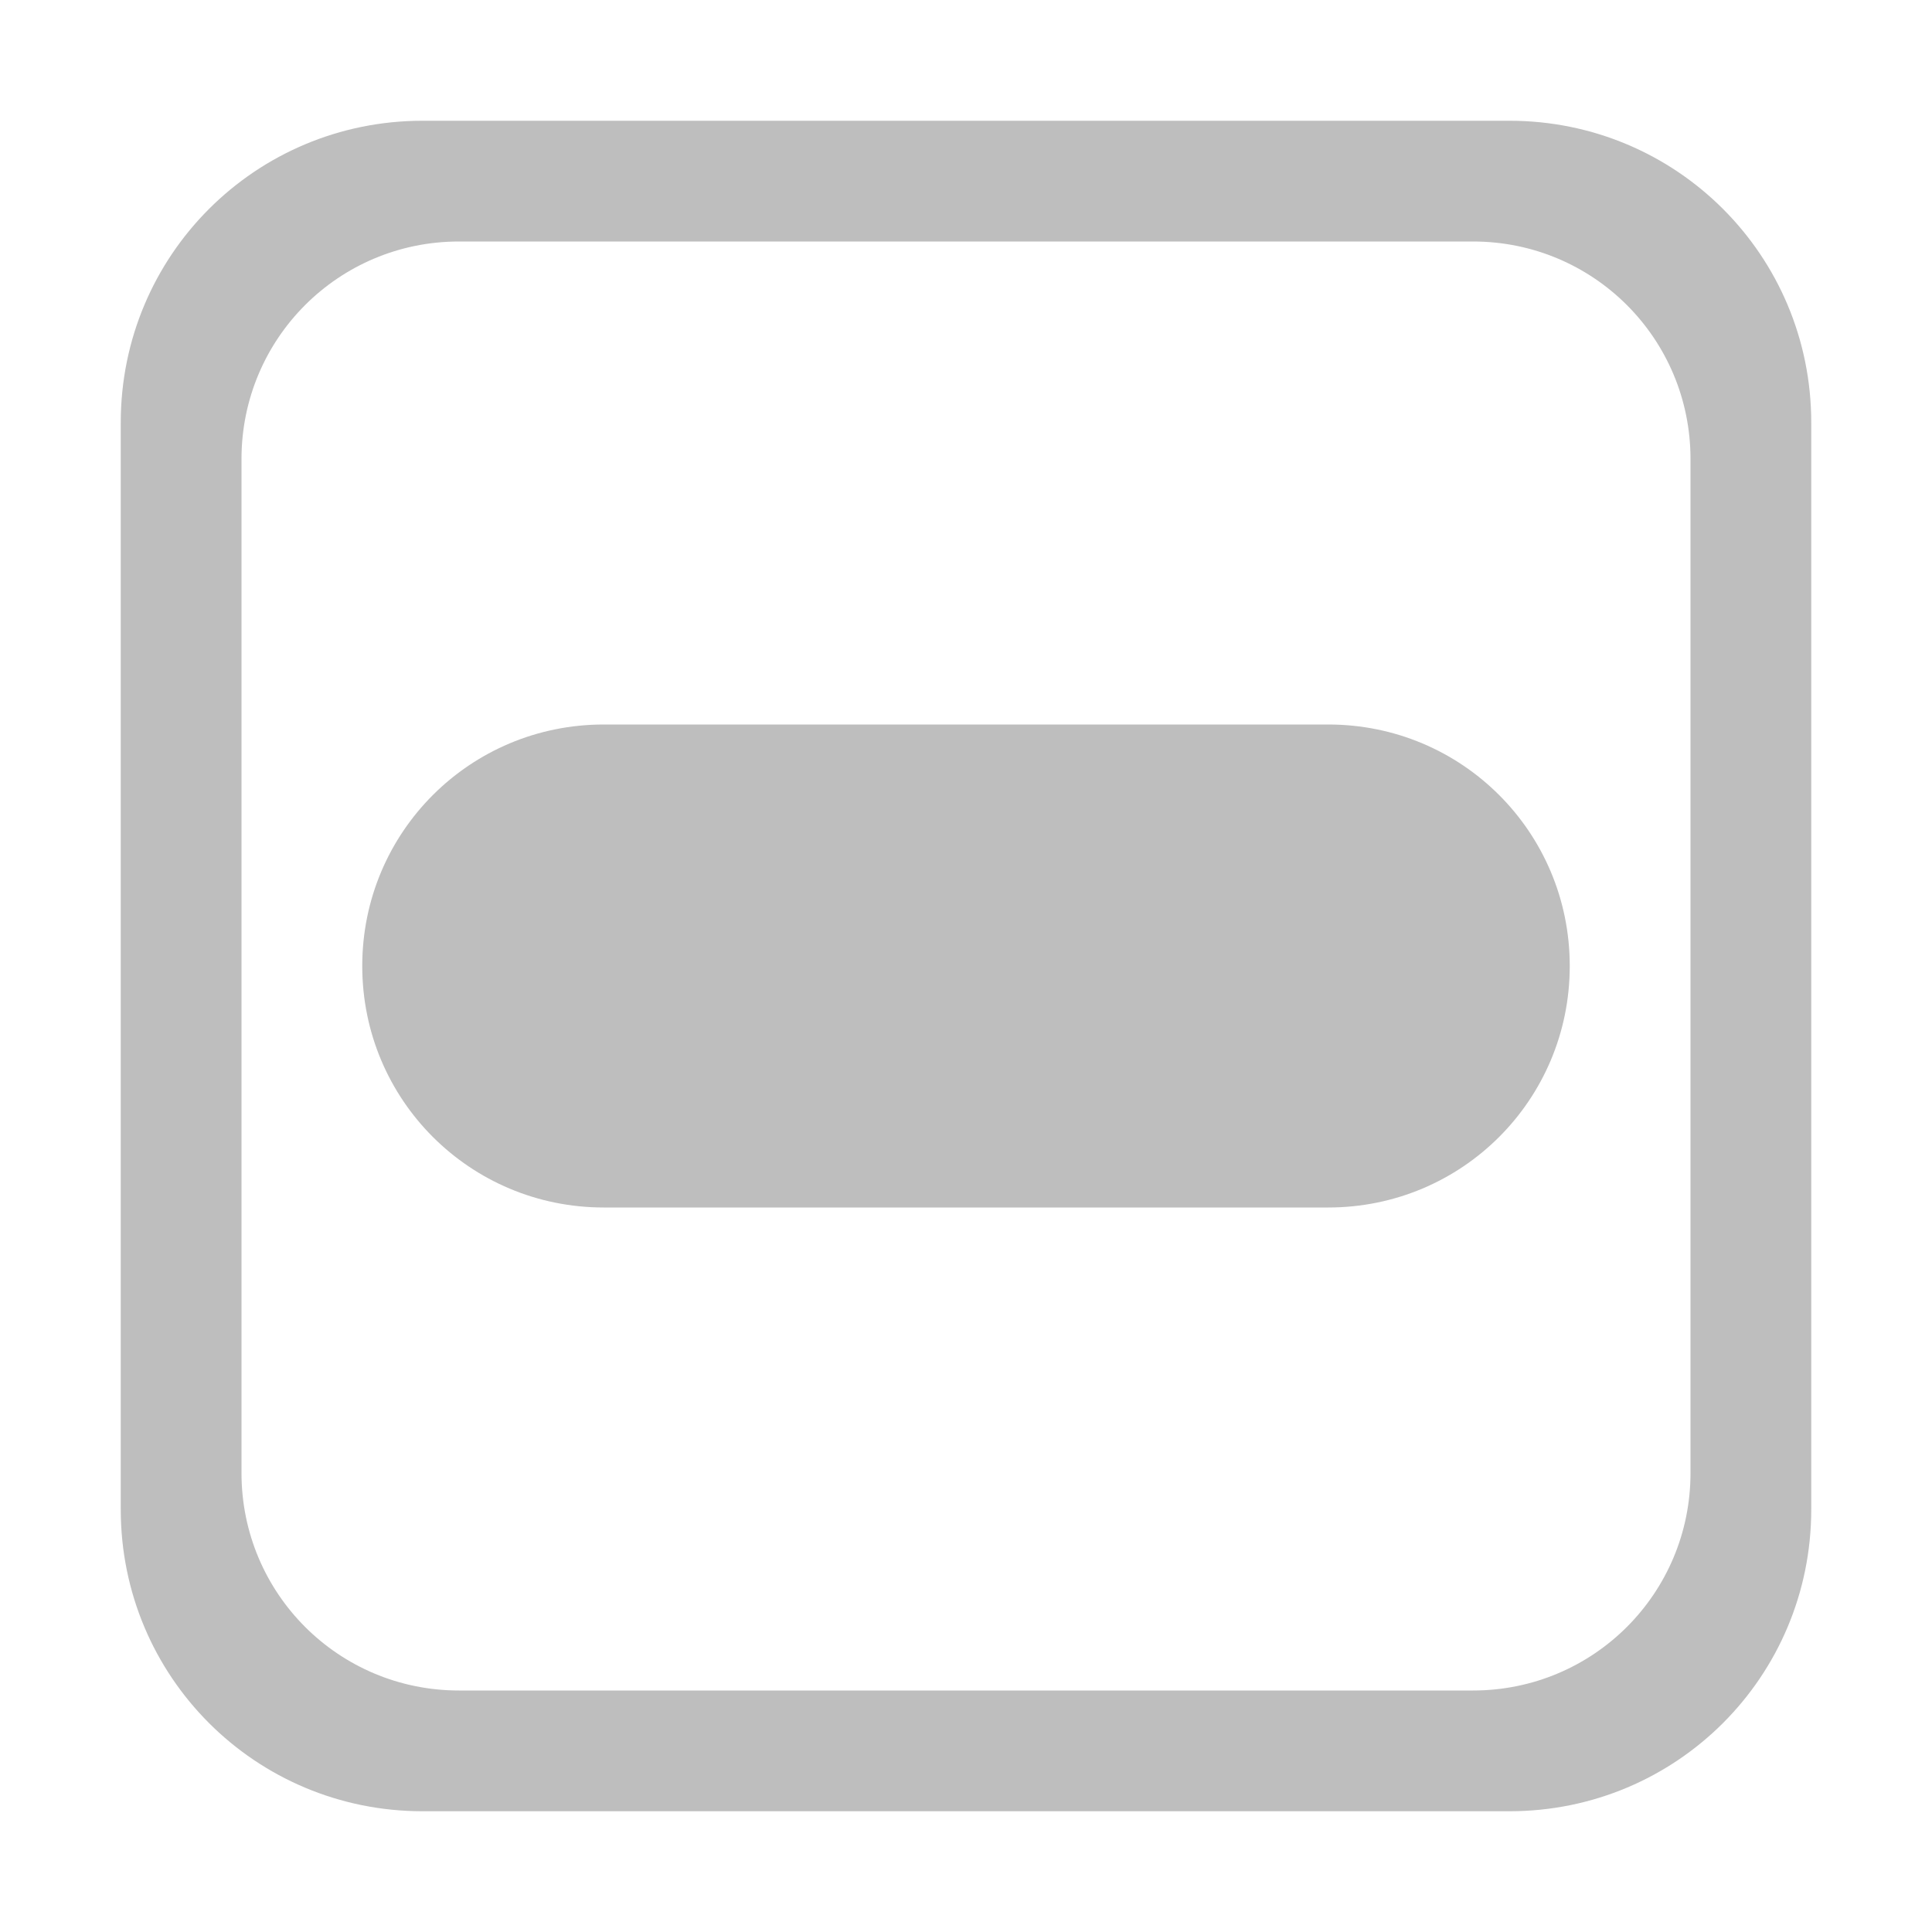
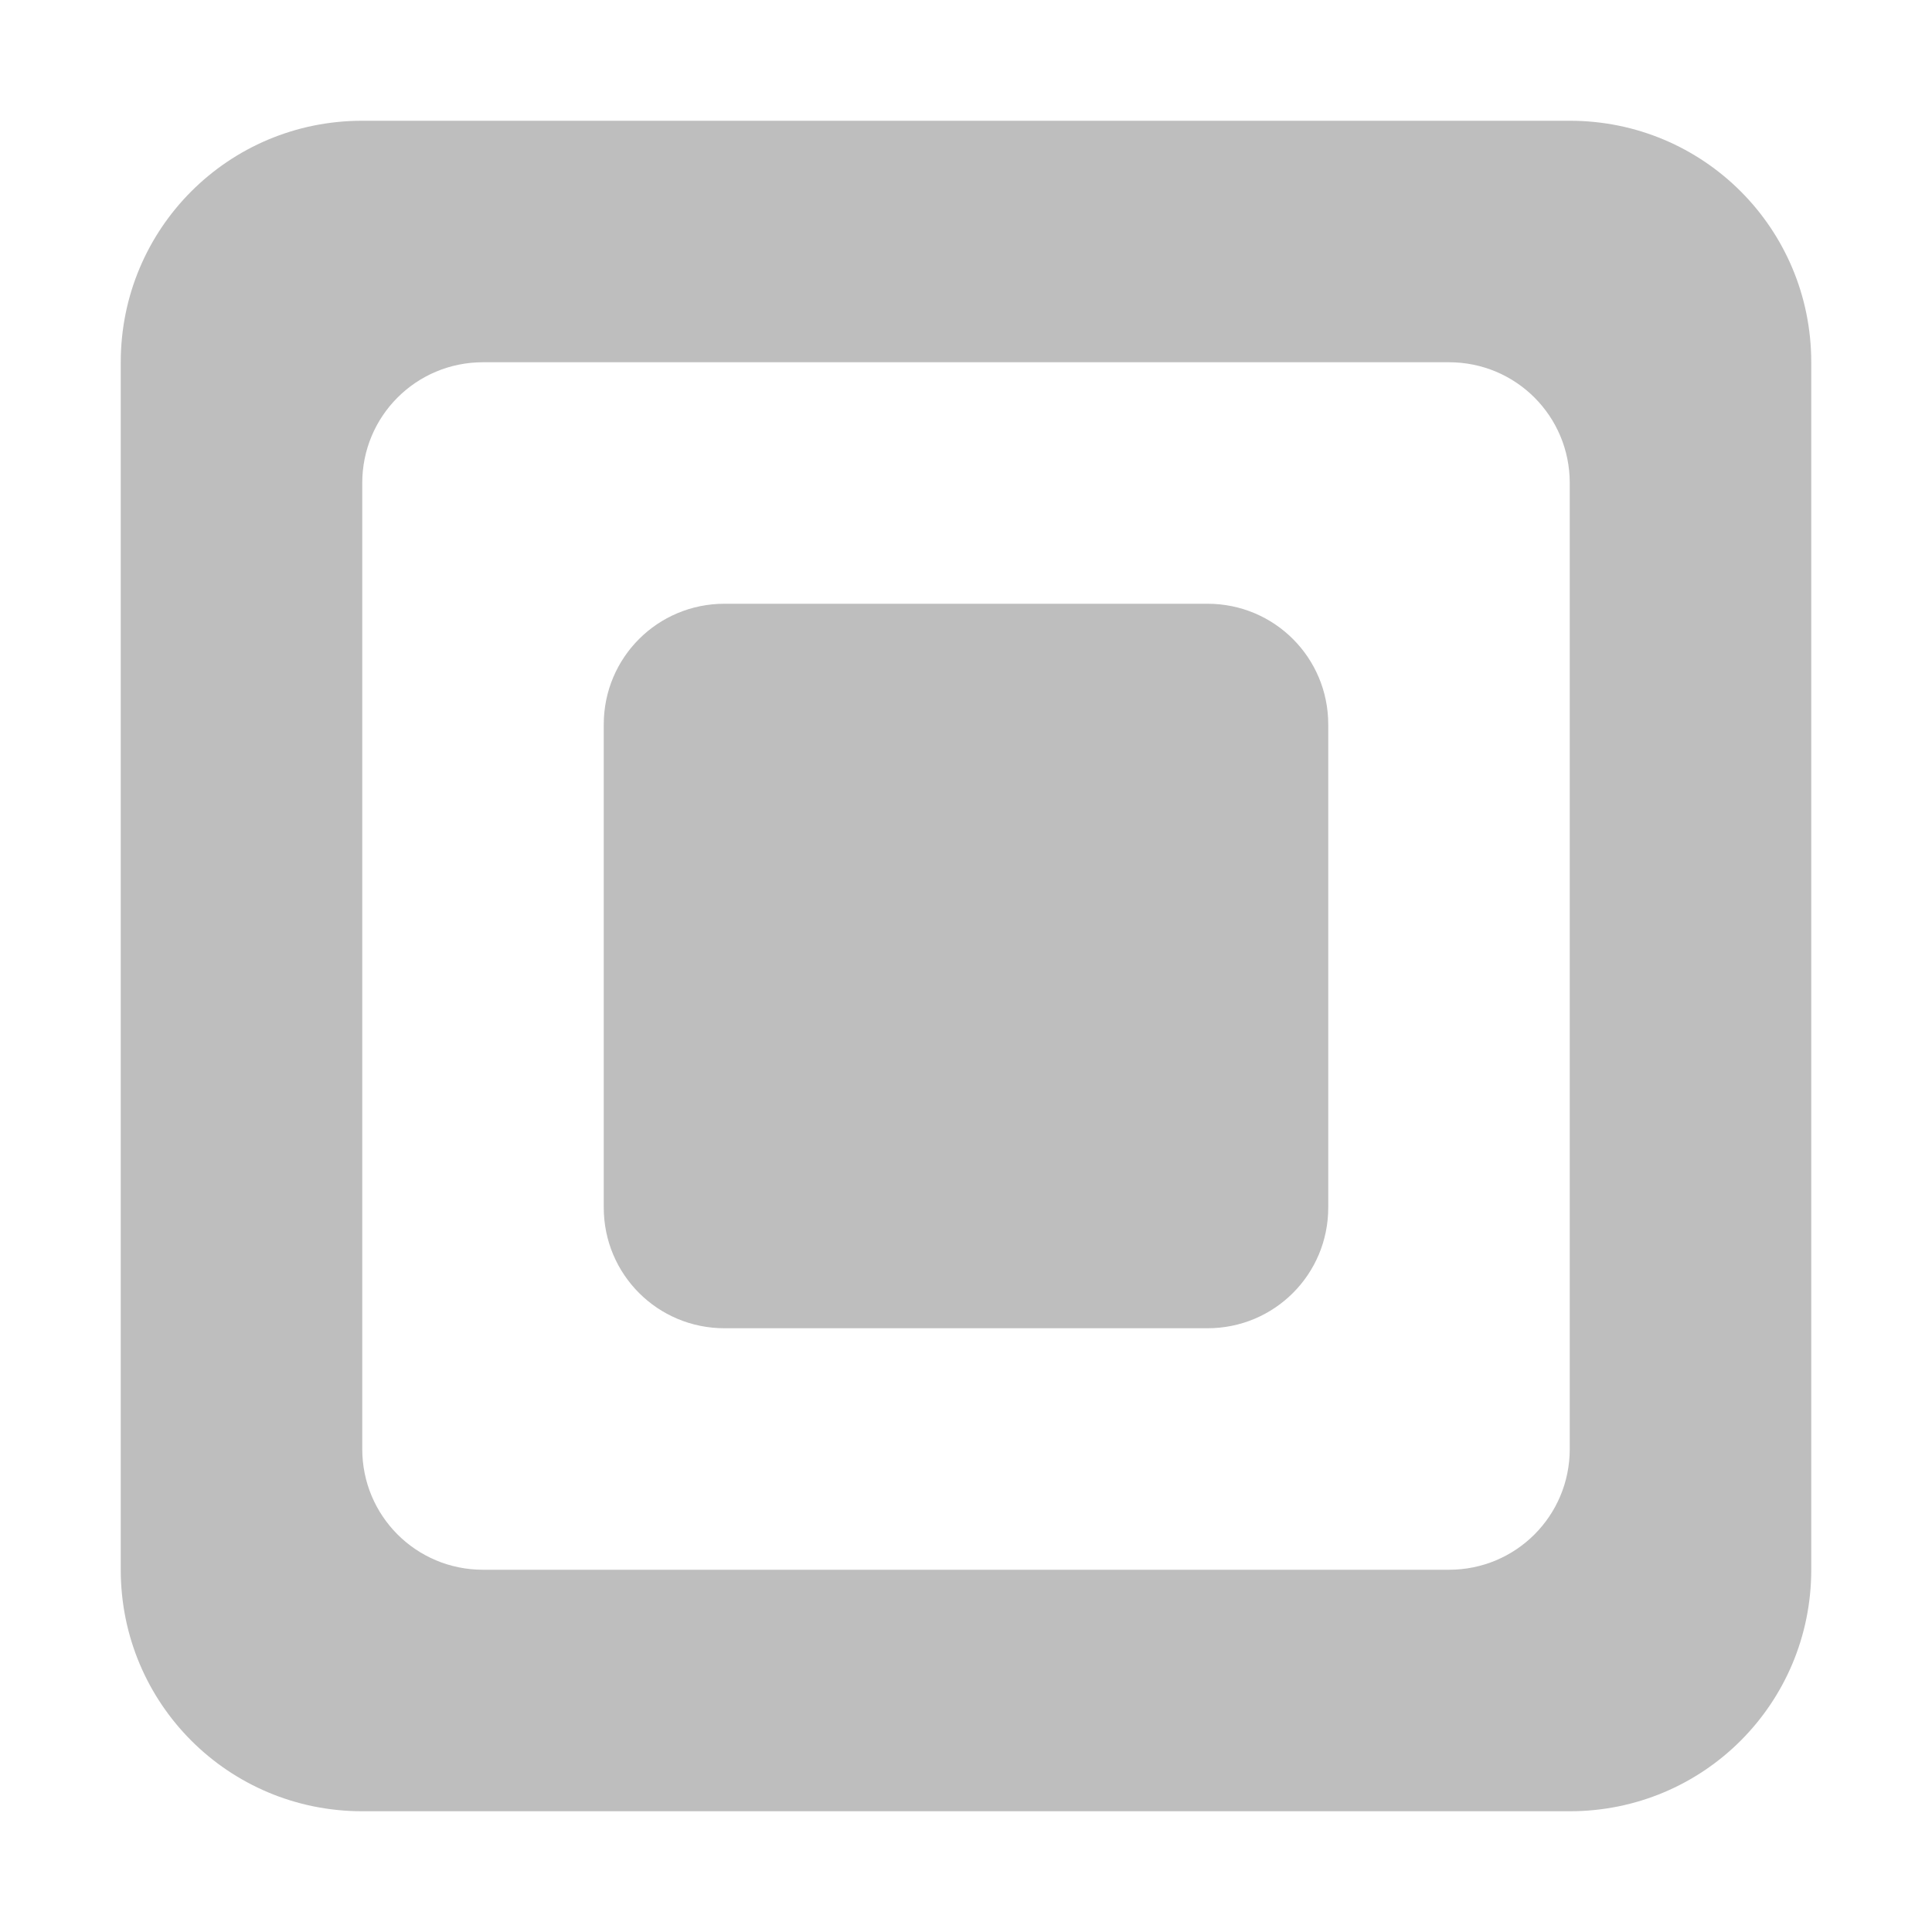
<svg xmlns="http://www.w3.org/2000/svg" width="16" height="16" version="1.1">
-   <path fill="#bebebe" d="m3.5 1c-1.385 0-2.5 1.115-2.5 2.5v9c0 1.385 1.115 2.5 2.5 2.5h9c1.385 0 2.5-1.115 2.5-2.5v-9c0-1.385-1.115-2.5-2.5-2.5h-9zm.301 1h8.398c.997 0 1.801.804 1.801 1.801v8.398c0 .997-.804 1.801-1.801 1.801h-8.398c-.997 0-1.801-.804-1.801-1.801v-8.398c0-.997.804-1.801 1.801-1.801zm1.199 4c-1.108 0-2 .892-2 2s.892 2 2 2h6c1.108 0 2-.892 2-2s-.892-2-2-2h-6z" />
+   <path d="m3 1c-1.108 0-2 0.892-2 2v10c0 1.108 0.892 2 2 2h10c1.108 0 2-0.892 2-2v-10c0-1.108-0.892-2-2-2h-10zm1 2h8c0.554 0 1 0.446 1 1v8c0 0.554-0.446 1-1 1h-8c-0.554 0-1-0.446-1-1v-8c0-0.554 0.446-1 1-1zm2 2c-0.554 0-1 0.446-1 1v4c0 0.554 0.446 1 1 1h4c0.554 0 1-0.446 1-1v-4c0-0.554-0.446-1-1-1h-4z" fill="#bebebe" />
</svg>
